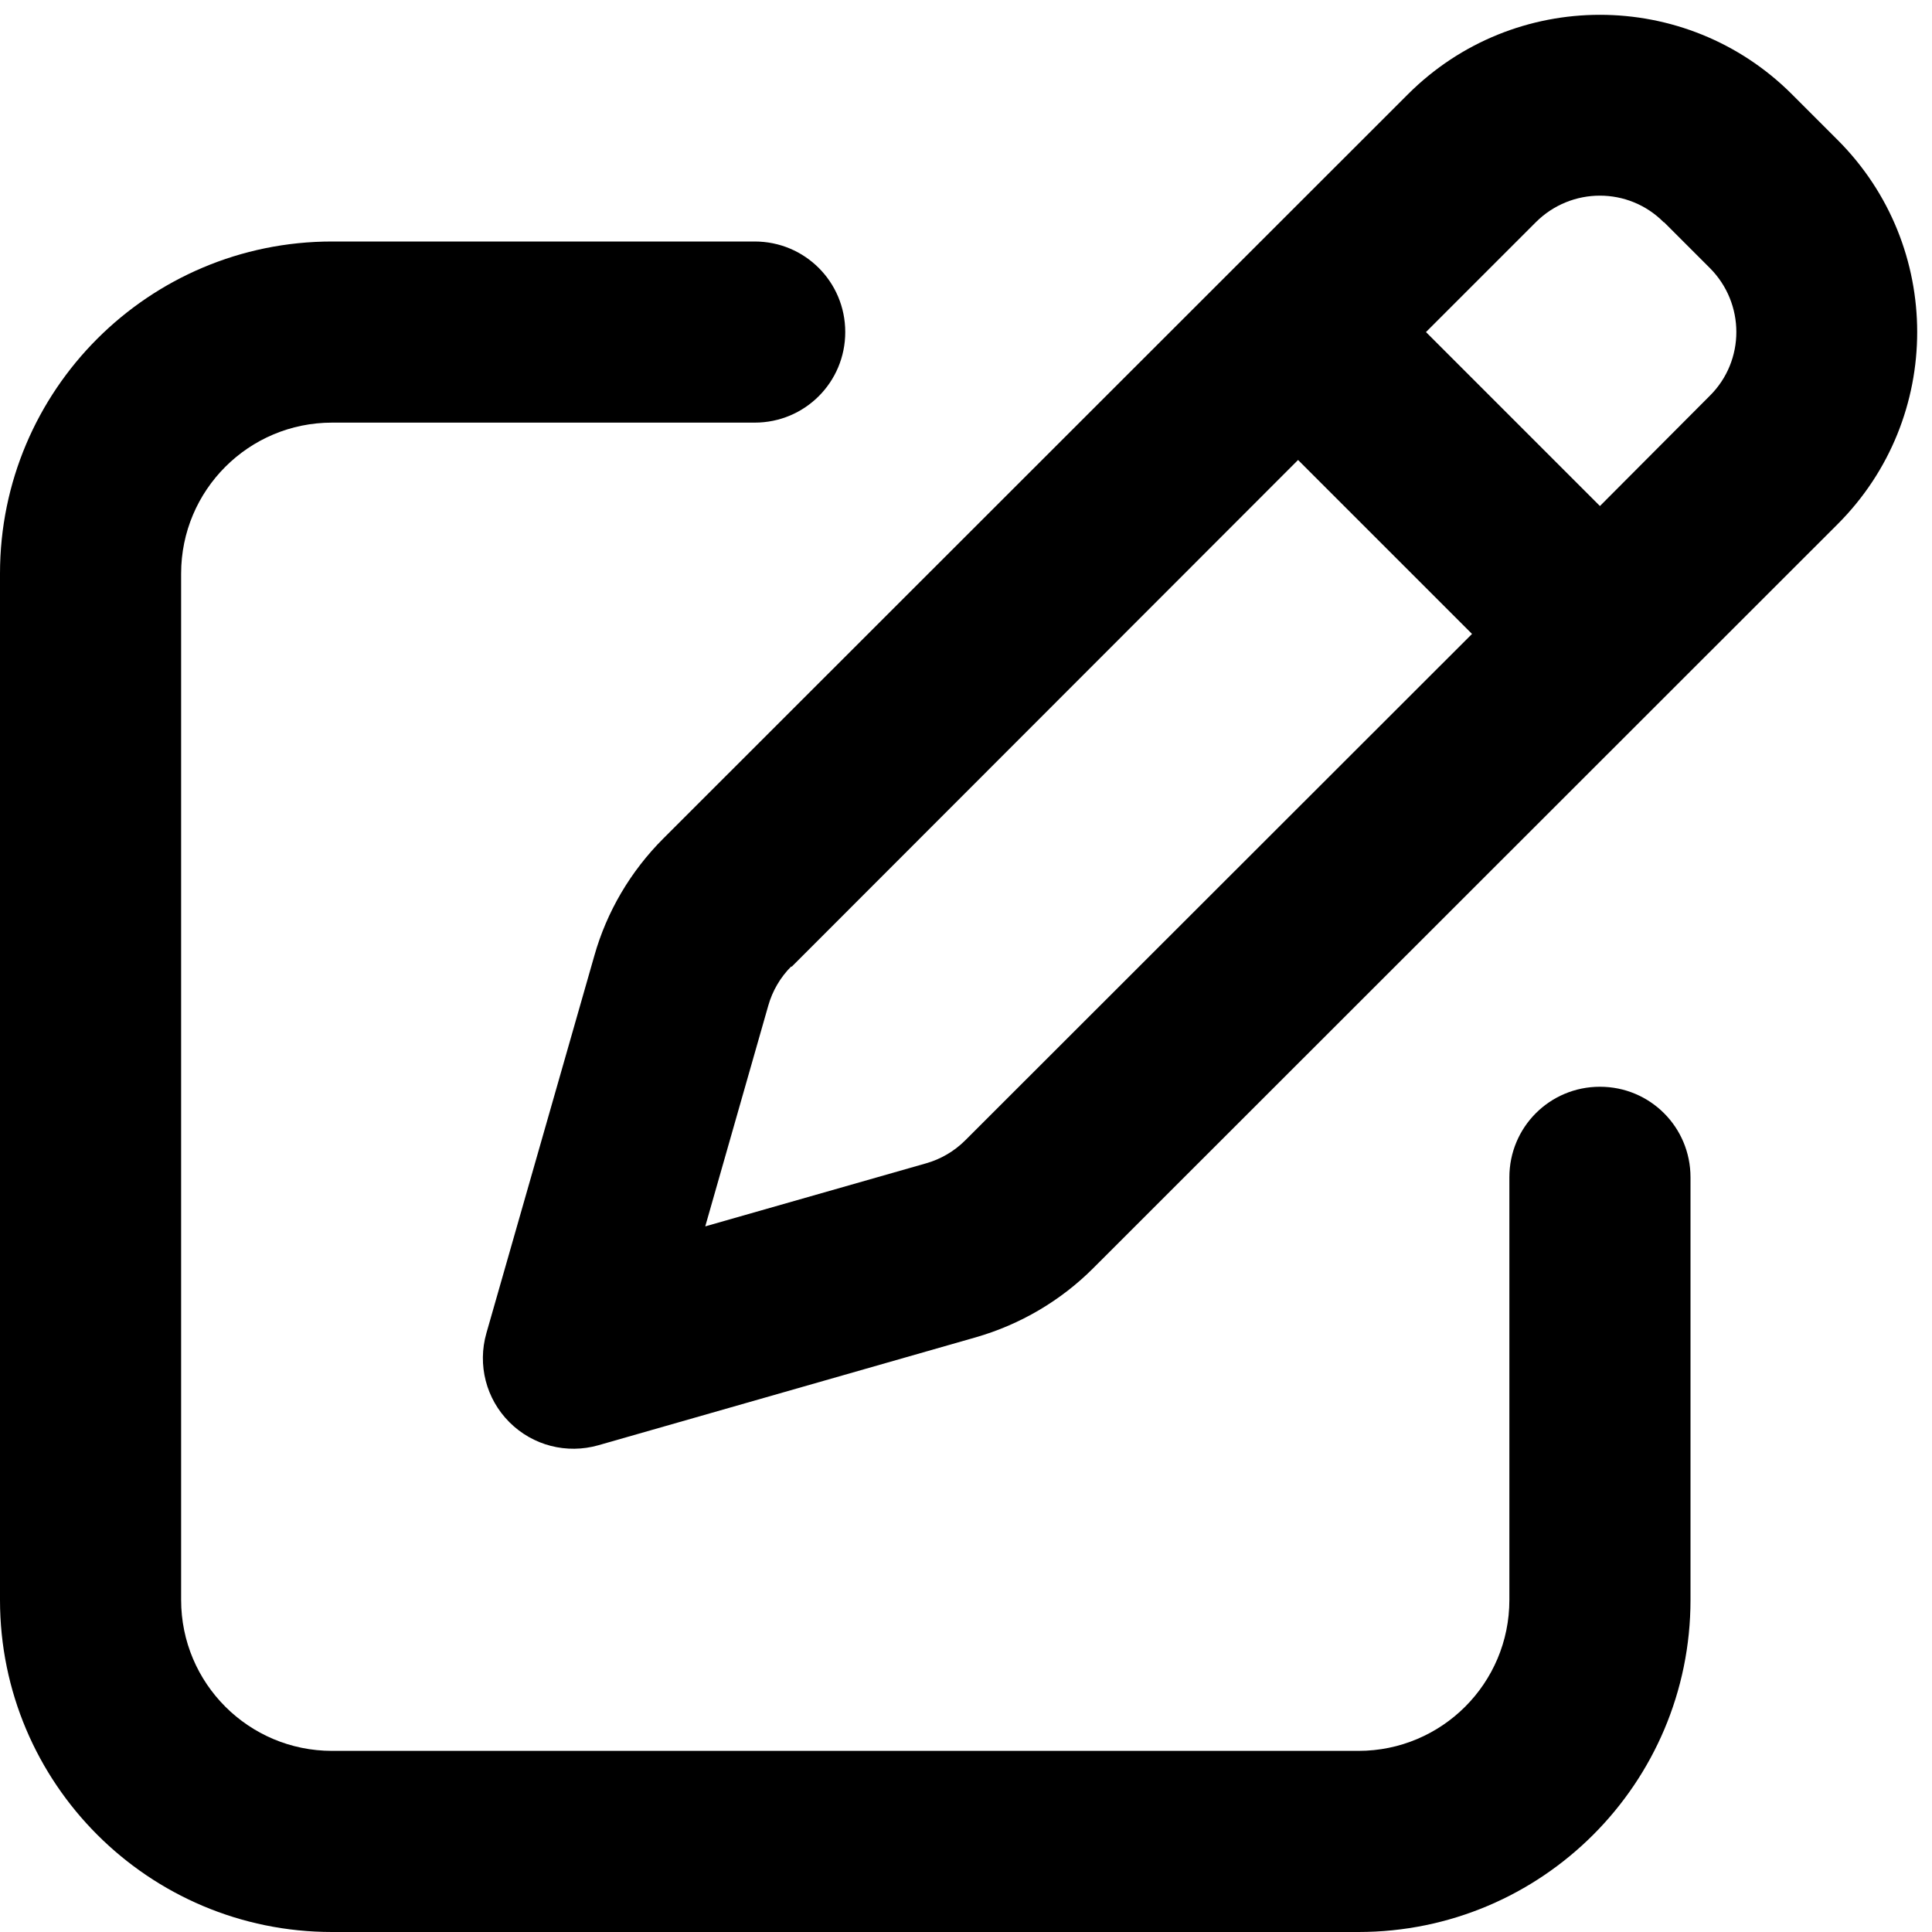
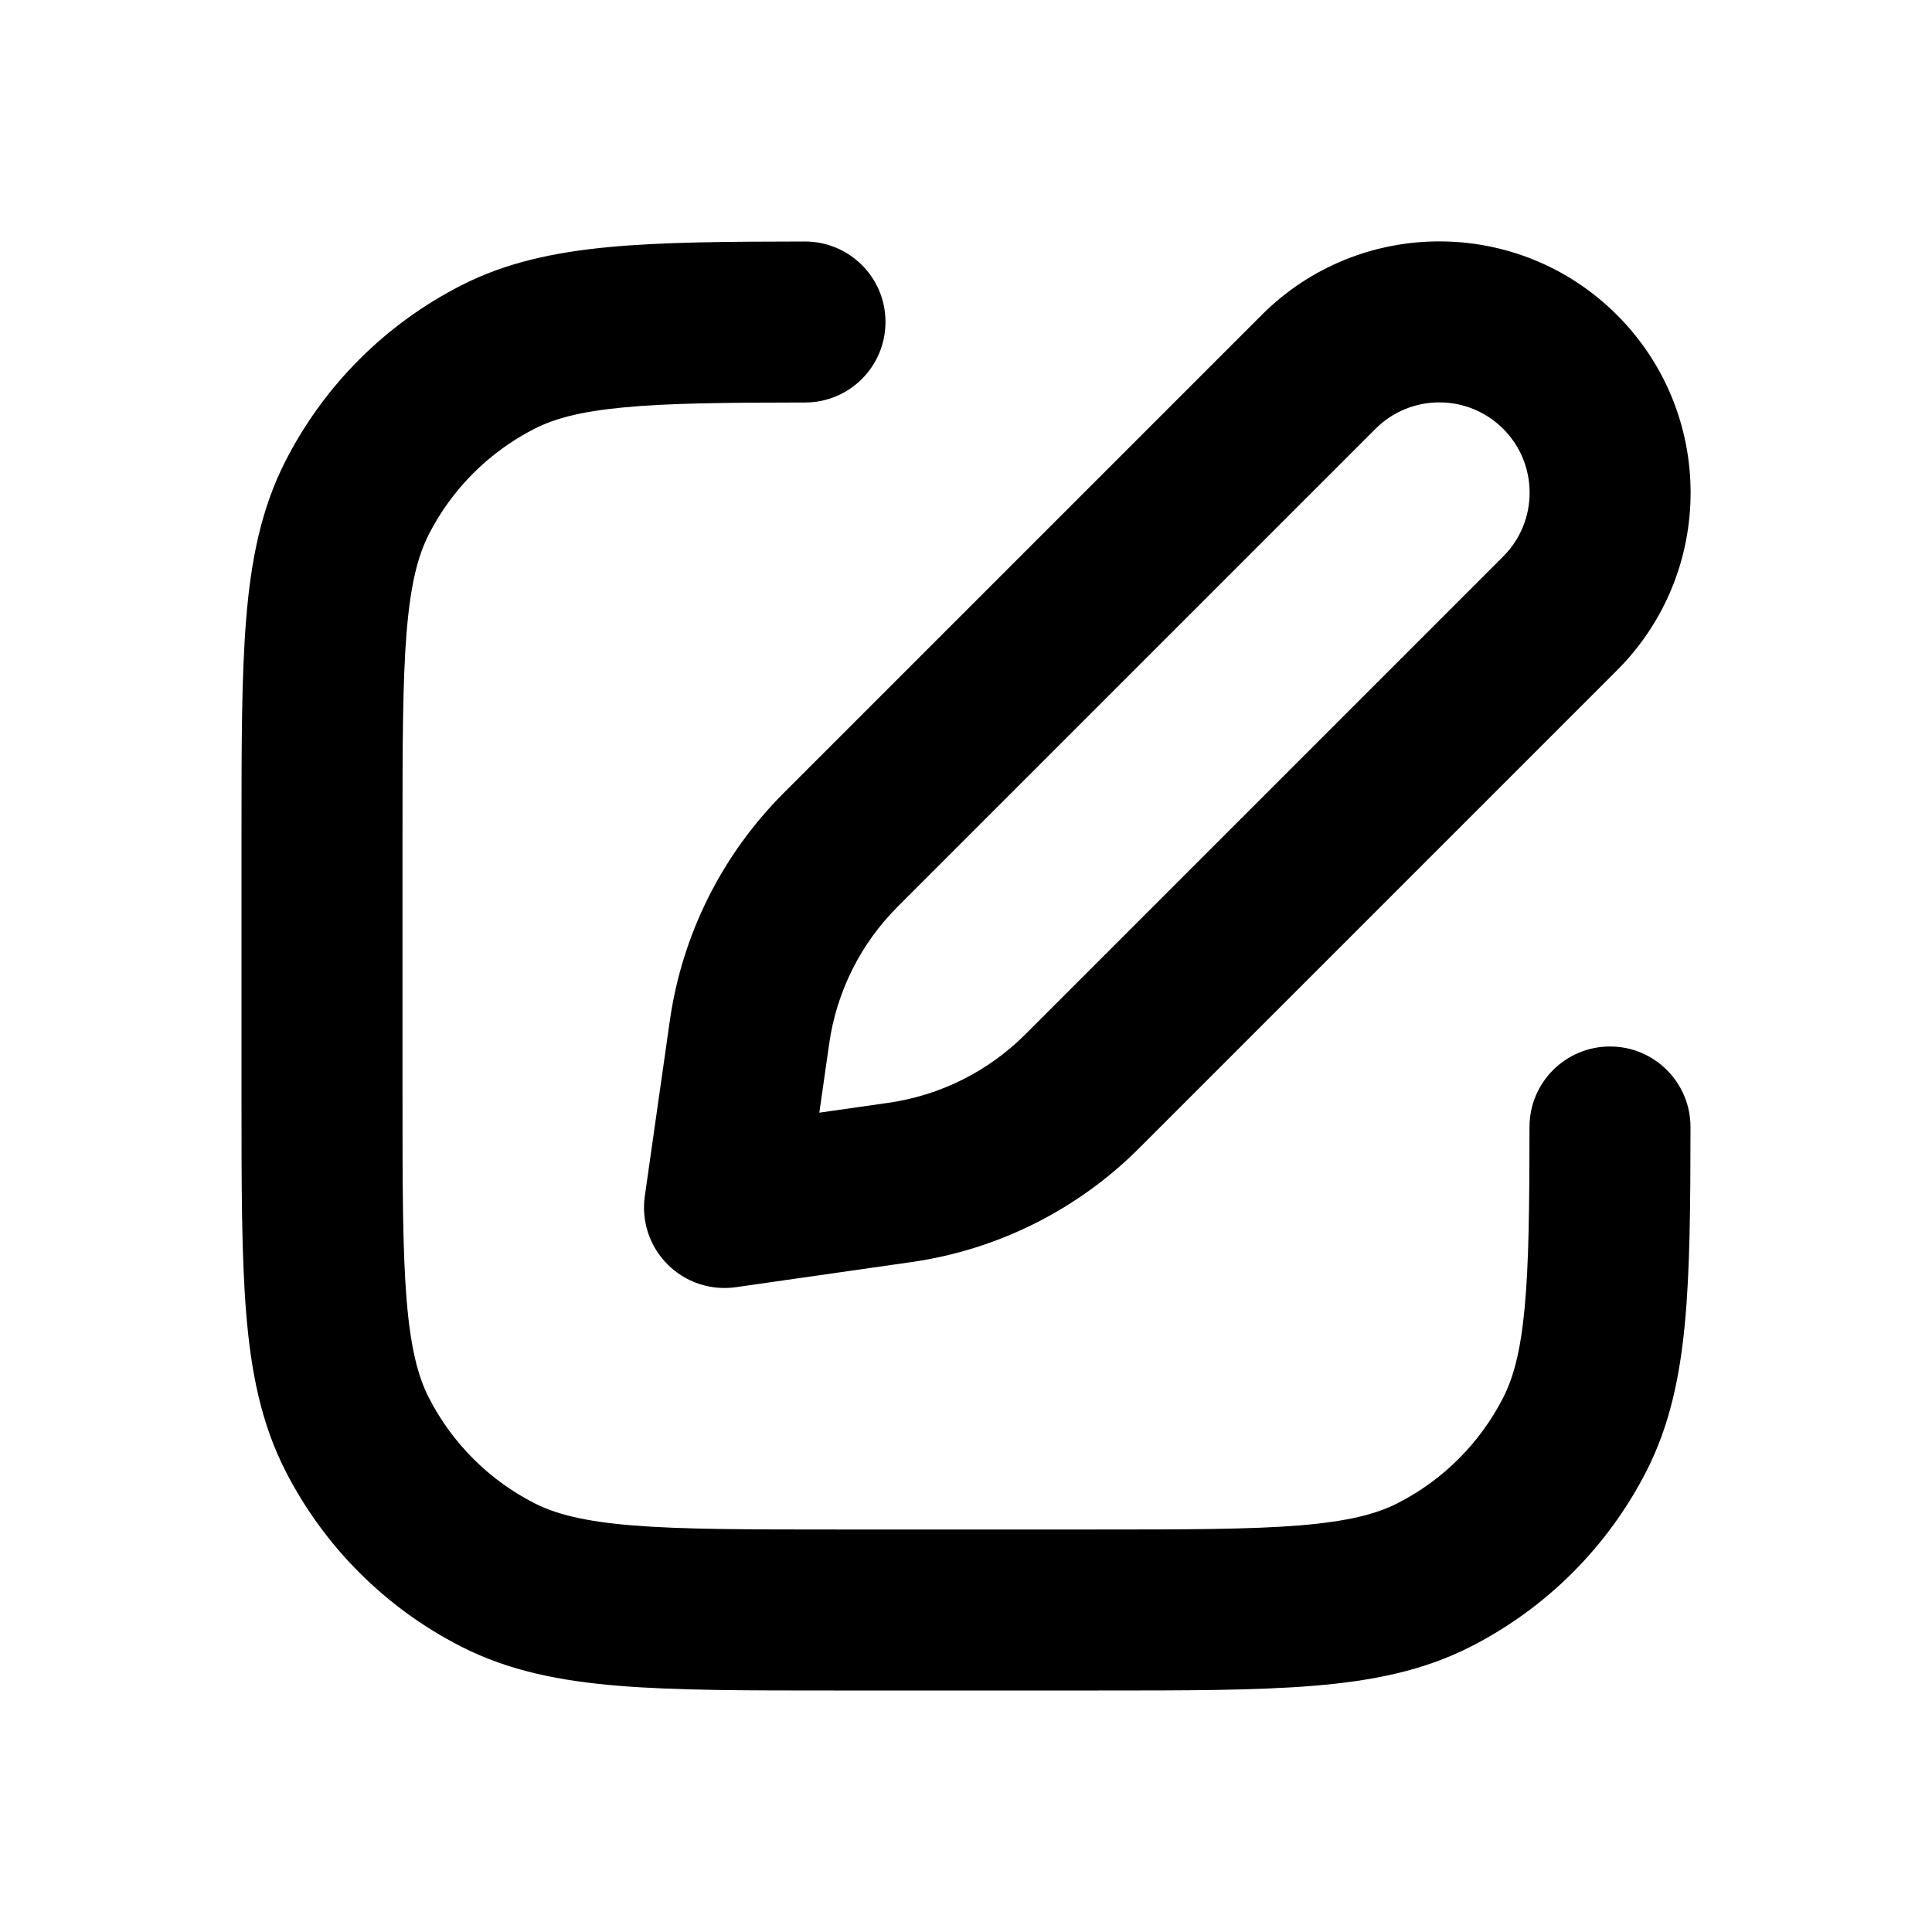
- <svg xmlns="http://www.w3.org/2000/svg" viewBox="0 0 512 512">
-   <path fill="currentColor" d="M441 58.9L453.1 71c9.4 9.4 9.4 24.6 0 33.9L424 134.1 377.9 88 407 58.9c9.4-9.4 24.6-9.4 33.9 0zM209.8 256.2L344 121.9 390.1 168 255.8 302.2c-2.9 2.9-6.5 5-10.4 6.1l-58.5 16.7 16.7-58.5c1.1-3.9 3.2-7.5 6.1-10.4zM373.1 25L175.8 222.2c-8.7 8.7-15 19.4-18.3 31.1l-28.6 100c-2.4 8.4-.1 17.4 6.1 23.6s15.2 8.5 23.6 6.1l100-28.6c11.8-3.4 22.5-9.7 31.1-18.3L487 138.9c28.1-28.1 28.1-73.7 0-101.8L474.9 25C446.8-3.1 401.2-3.1 373.1 25zM88 64C39.4 64 0 103.4 0 152L0 424c0 48.6 39.4 88 88 88l272 0c48.6 0 88-39.4 88-88l0-112c0-13.3-10.7-24-24-24s-24 10.7-24 24l0 112c0 22.1-17.9 40-40 40L88 464c-22.1 0-40-17.9-40-40l0-272c0-22.1 17.9-40 40-40l112 0c13.3 0 24-10.7 24-24s-10.7-24-24-24L88 64z" />
+ <svg xmlns="http://www.w3.org/2000/svg" width="24" height="24" viewBox="0 0 24 24" fill="currentColor" class="icon-xl-heavy">
+   <path fill="currentColor" d="M15.673 3.913C16.892 2.694 18.868 2.694 20.087 3.913C21.306 5.132 21.306 7.108 20.087 8.327L14.15 14.264C13.385 15.029 12.393 15.525 11.322 15.678L9.141 15.99C8.83 16.034 8.515 15.93 8.293 15.707C8.07 15.485 7.966 15.17 8.01 14.859L8.321 12.678C8.474 11.607 8.971 10.615 9.736 9.85L15.673 3.913ZM18.673 5.327C18.235 4.889 17.525 4.889 17.087 5.327L11.15 11.264C10.691 11.723 10.393 12.319 10.301 12.961L10.178 13.822L11.039 13.699C11.681 13.607 12.277 13.309 12.736 12.85L18.673 6.913C19.111 6.475 19.111 5.765 18.673 5.327ZM11 3.999C11 4.552 10.553 5 10.001 5C9.002 5.001 8.298 5.008 7.747 5.061C7.207 5.112 6.885 5.201 6.638 5.327C6.074 5.615 5.615 6.074 5.327 6.638C5.193 6.901 5.101 7.249 5.051 7.854C5.001 8.471 5 9.263 5 10.4V13.6C5 14.737 5.001 15.529 5.051 16.146C5.101 16.751 5.193 17.099 5.327 17.362C5.615 17.926 6.074 18.385 6.638 18.673C6.901 18.807 7.249 18.899 7.854 18.949C8.471 18.999 9.263 19 10.4 19H13.6C14.737 19 15.529 18.999 16.146 18.949C16.751 18.899 17.099 18.807 17.362 18.673C17.927 18.385 18.385 17.926 18.673 17.362C18.799 17.115 18.888 16.793 18.939 16.253C18.992 15.702 18.999 14.998 19 13.999C19 13.447 19.448 12.999 20.001 13C20.553 13 21 13.448 21 14.001C20.999 14.979 20.993 15.781 20.93 16.443C20.866 17.116 20.738 17.714 20.455 18.27C19.976 19.211 19.211 19.976 18.27 20.455C17.678 20.757 17.038 20.883 16.309 20.942C15.601 21 14.727 21 13.643 21H10.357C9.273 21 8.399 21 7.691 20.942C6.963 20.883 6.322 20.757 5.73 20.455C4.789 19.976 4.024 19.211 3.545 18.27C3.243 17.678 3.117 17.037 3.058 16.309C3 15.601 3 14.727 3 13.643V10.357C3 9.273 3 8.399 3.058 7.691C3.117 6.962 3.243 6.322 3.545 5.73C4.024 4.789 4.789 4.024 5.73 3.545C6.286 3.261 6.884 3.134 7.557 3.07C8.219 3.007 9.021 3.001 9.999 3C10.552 3 11 3.447 11 3.999Z" />
</svg>
